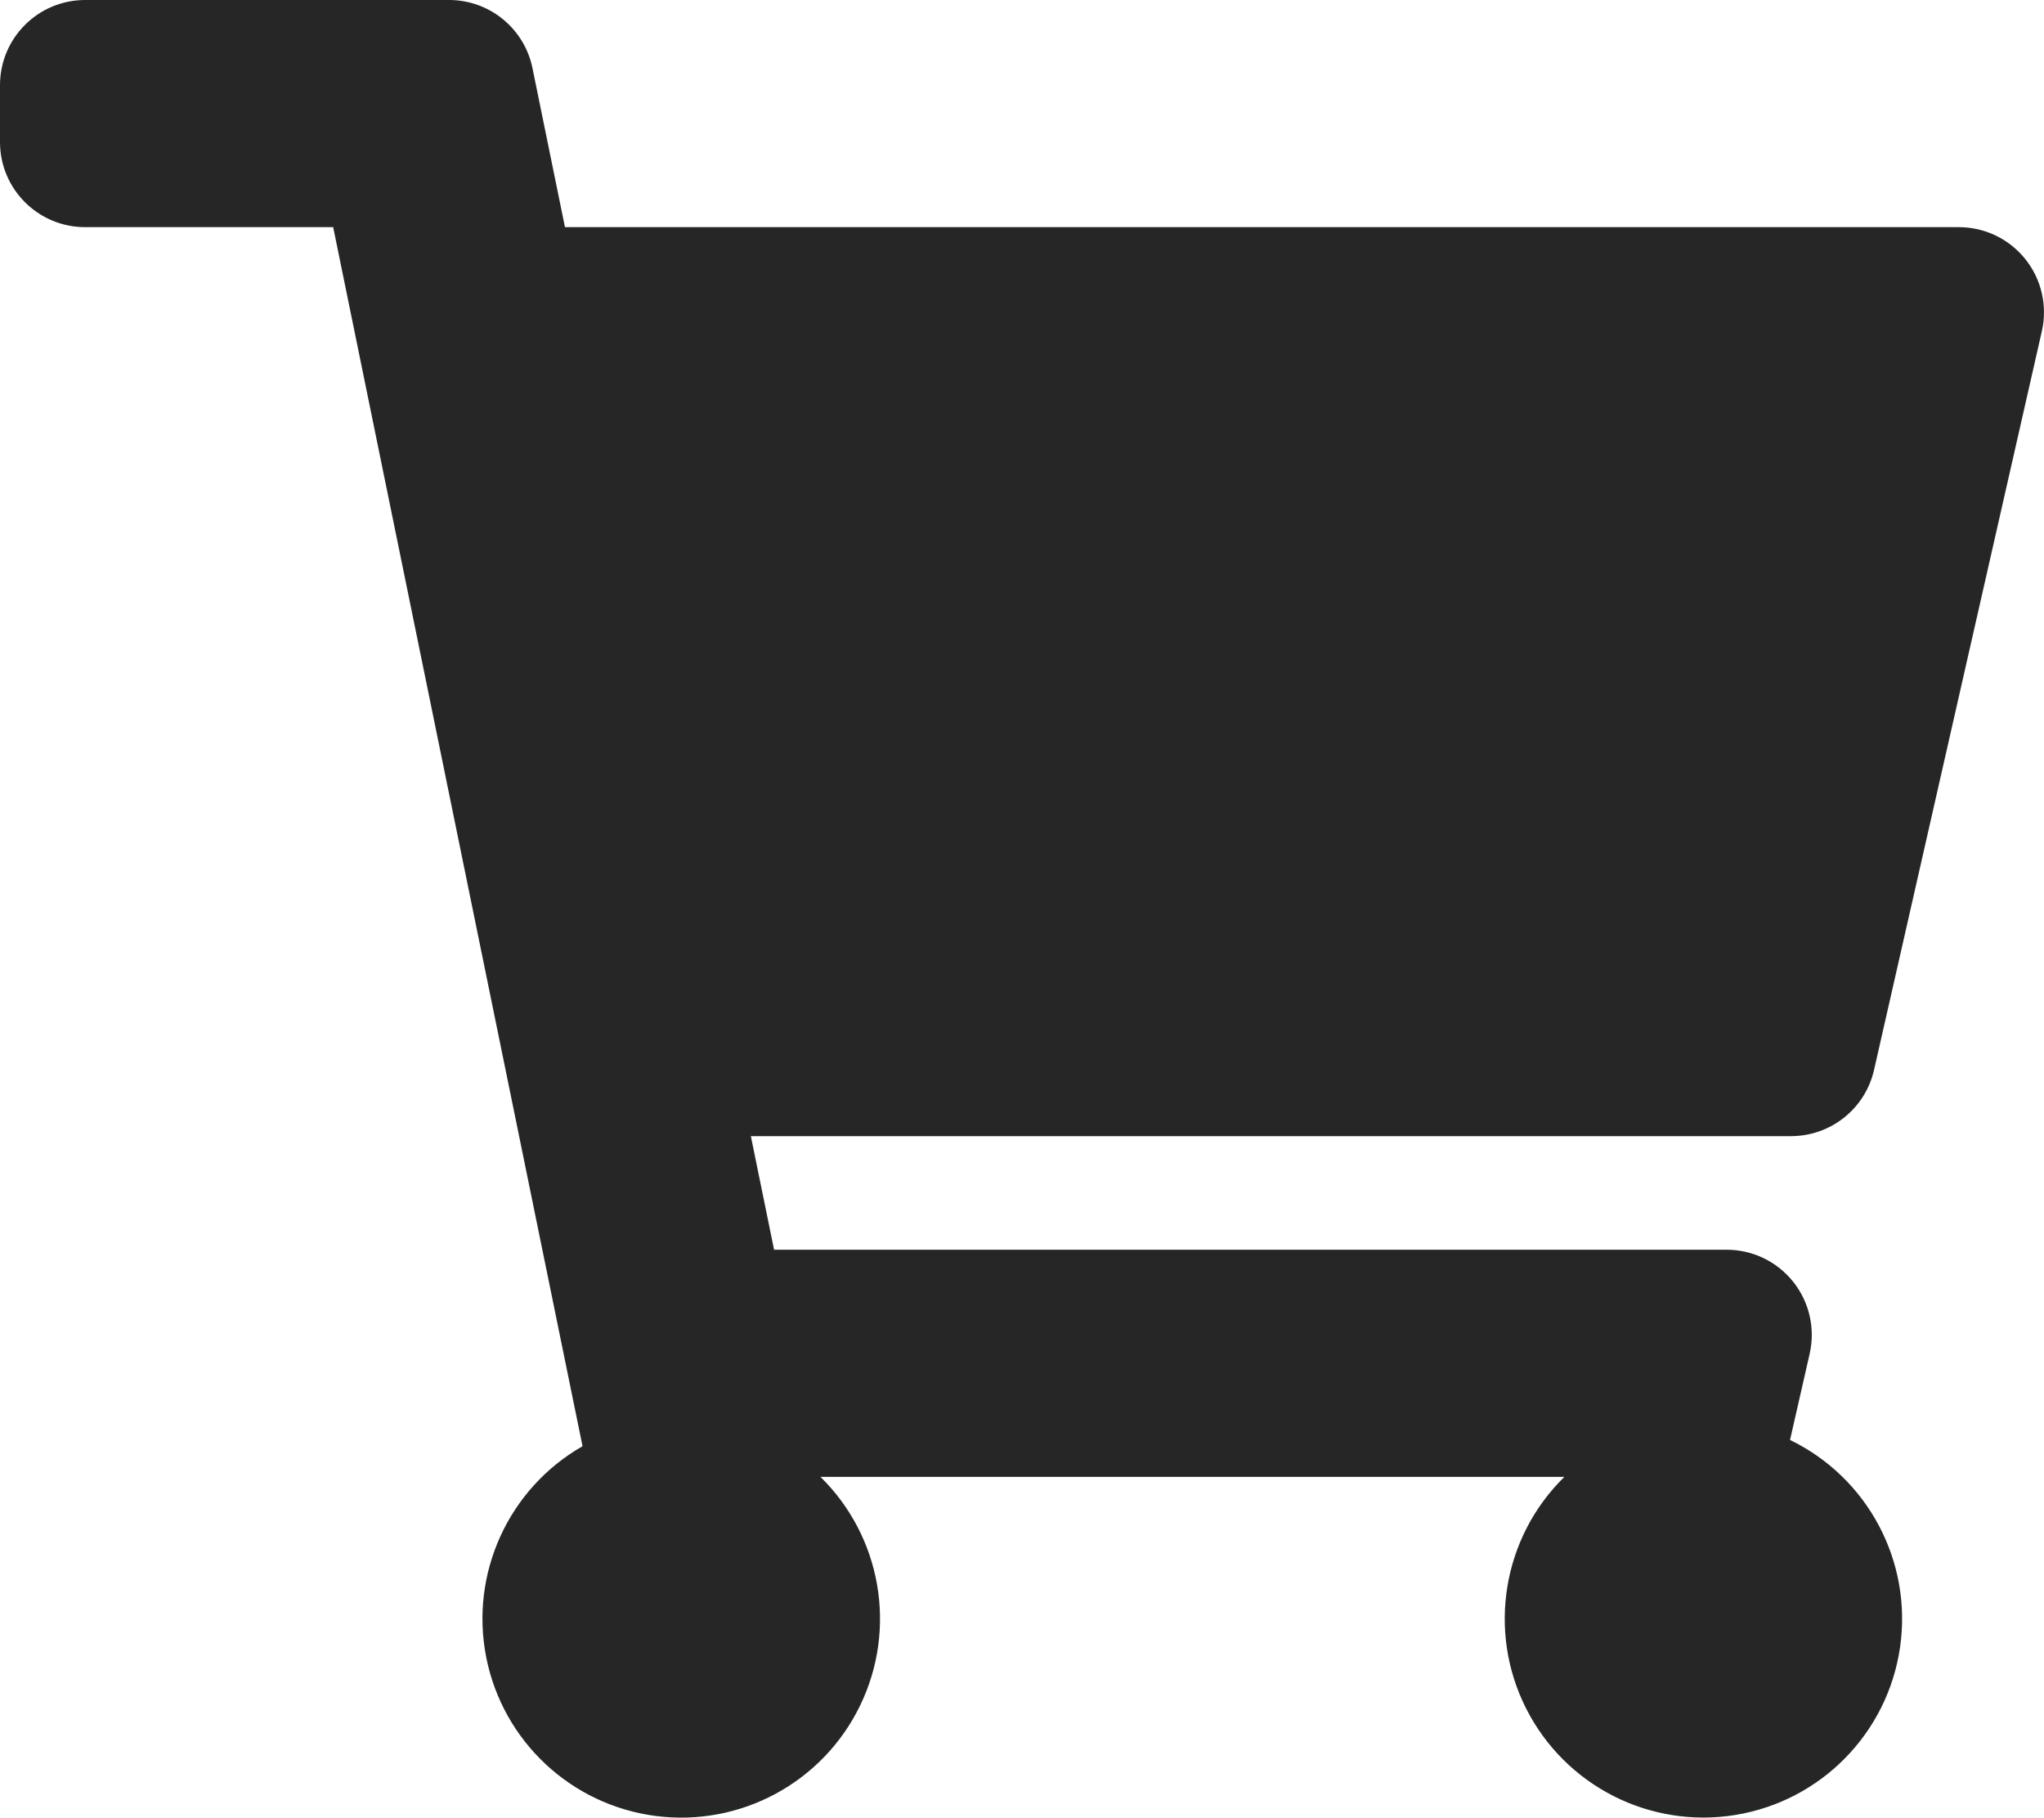
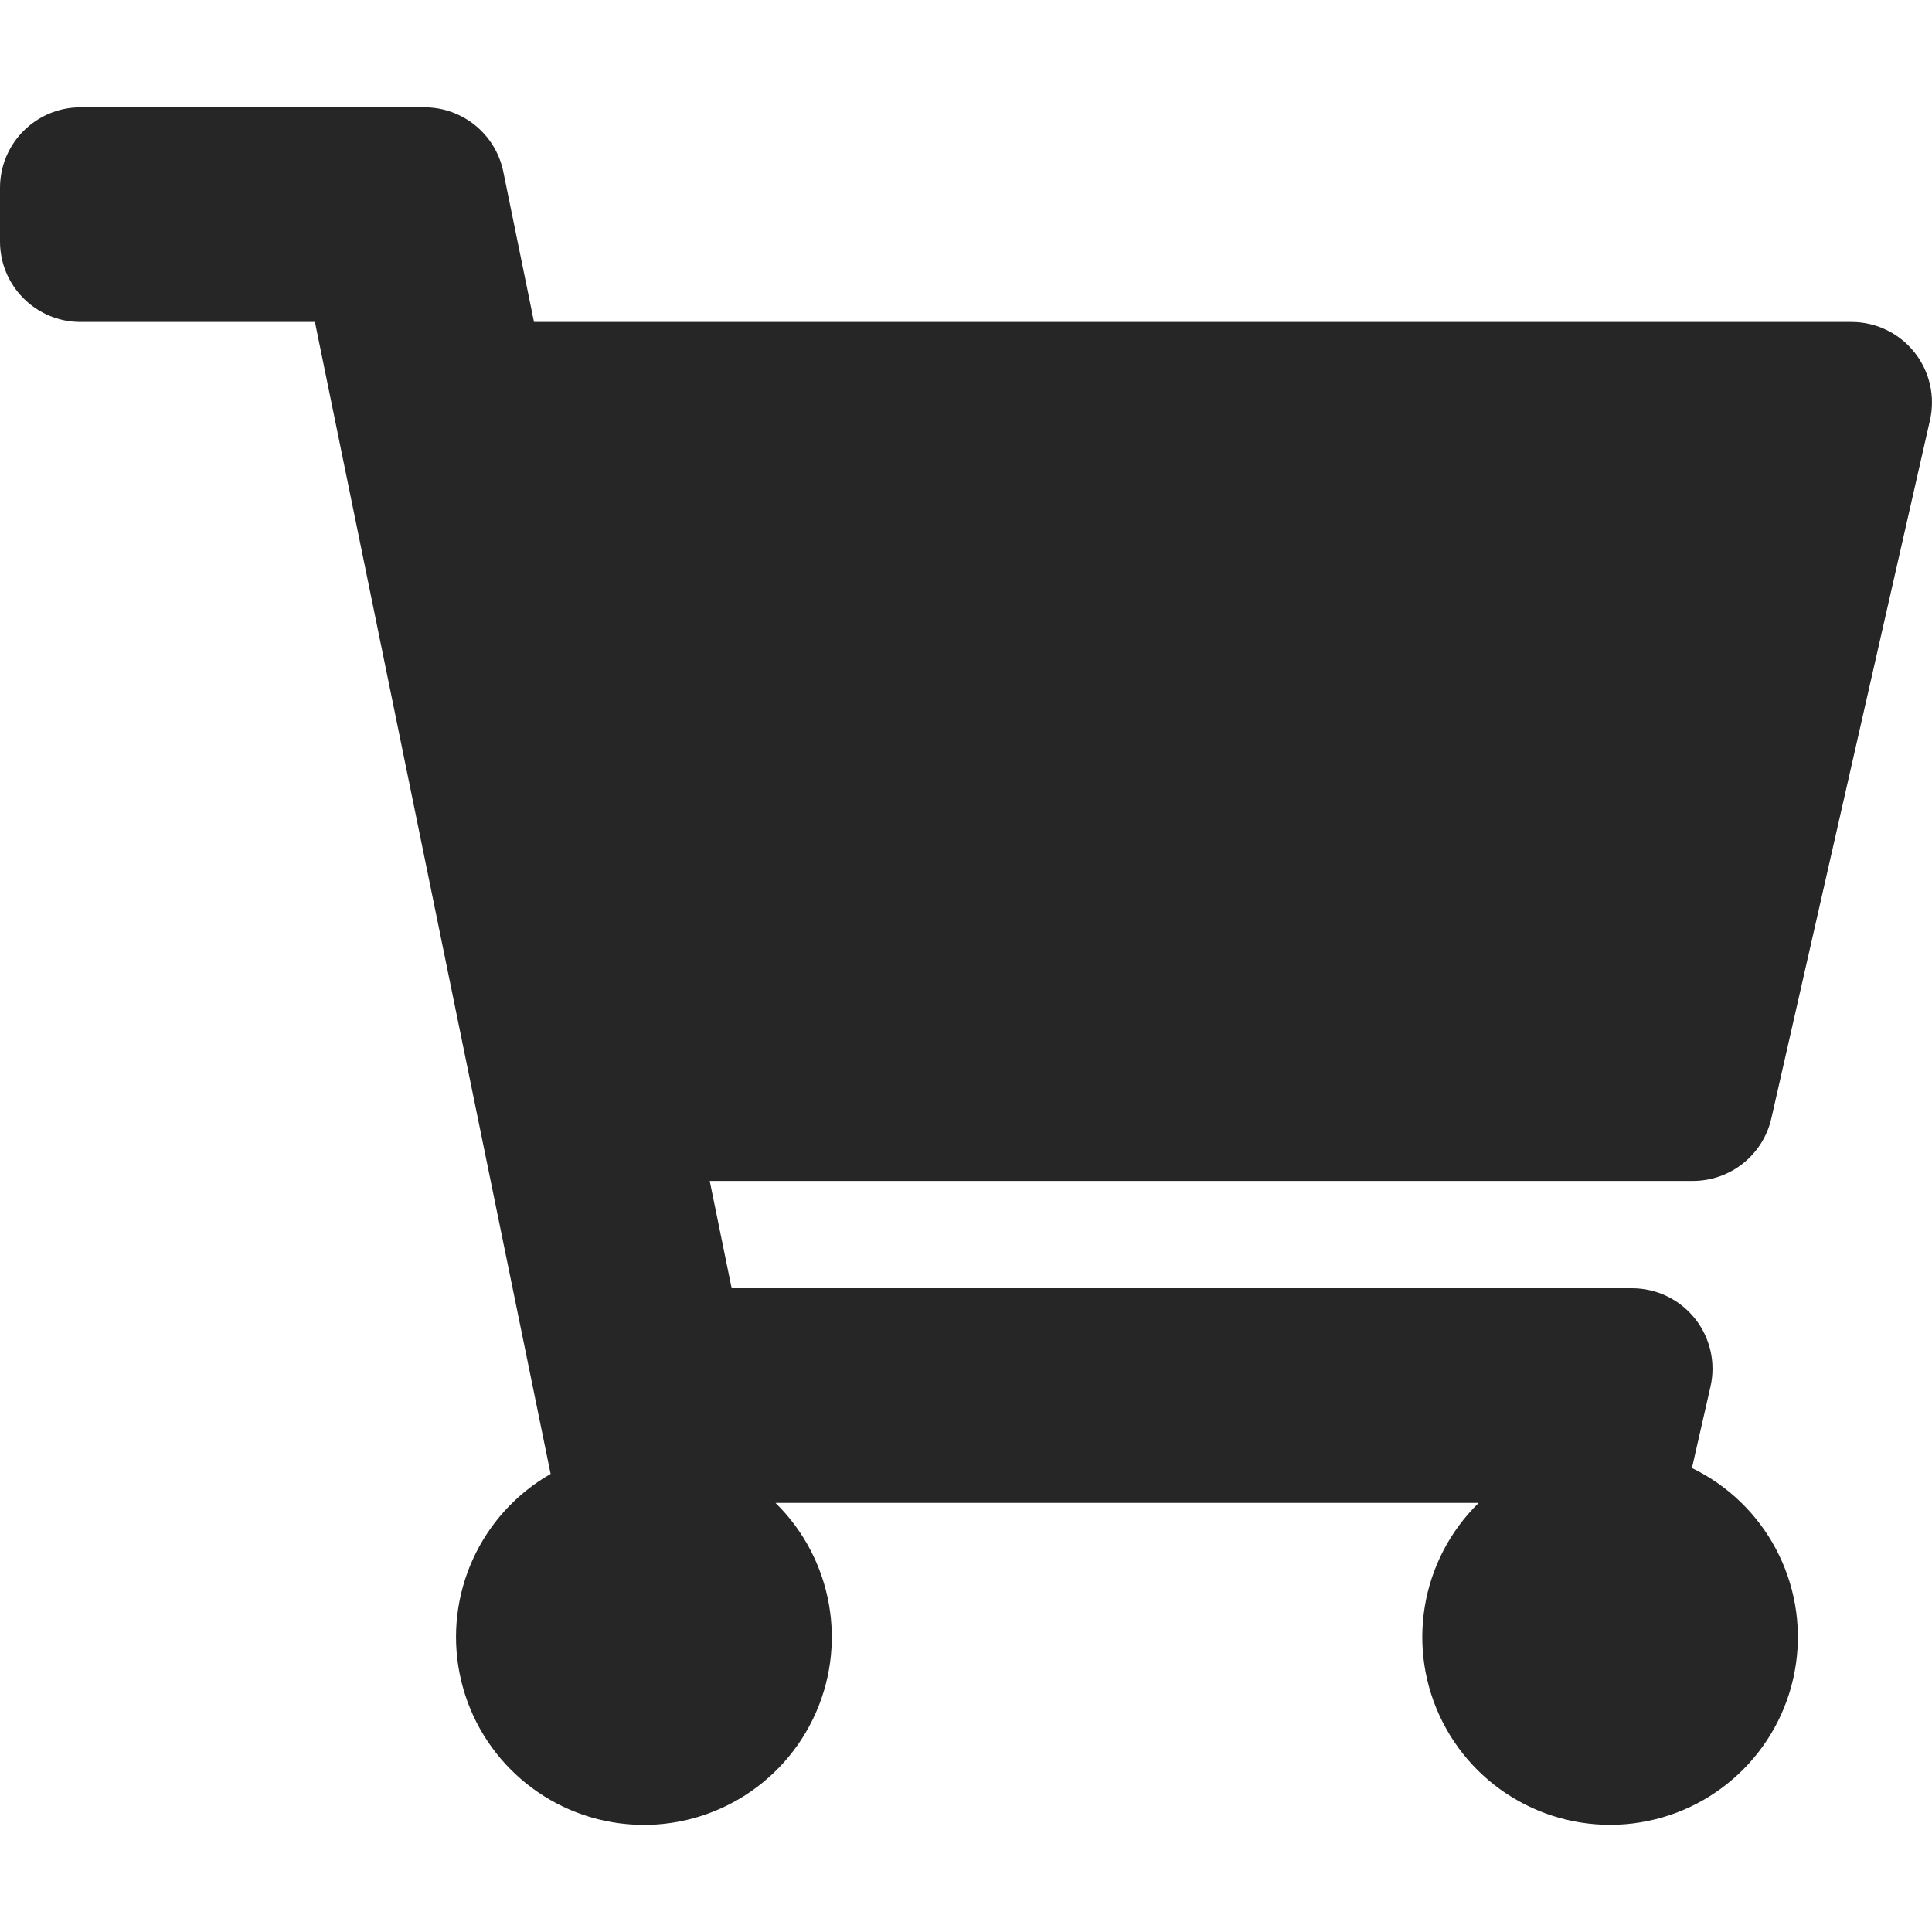
- <svg xmlns="http://www.w3.org/2000/svg" width="20" height="17.778" viewBox="0 0 20 17.778">
+ <svg xmlns="http://www.w3.org/2000/svg" width="20" height="20" viewBox="0 0 20 17.778">
  <path id="Cart_Icon" data-name="Cart Icon" d="M18.338,10.462,19.979,3.24a.833.833,0,0,0-.813-1.018H5.528L5.21.666A.833.833,0,0,0,4.393,0H.833A.833.833,0,0,0,0,.833v.556a.833.833,0,0,0,.833.833H3.26L5.7,14.147a1.945,1.945,0,1,0,2.328.3h7.279a1.944,1.944,0,1,0,2.208-.361l.192-.843a.833.833,0,0,0-.813-1.018H7.574l-.227-1.111H17.525A.833.833,0,0,0,18.338,10.462Z" fill="#262626" />
</svg>
